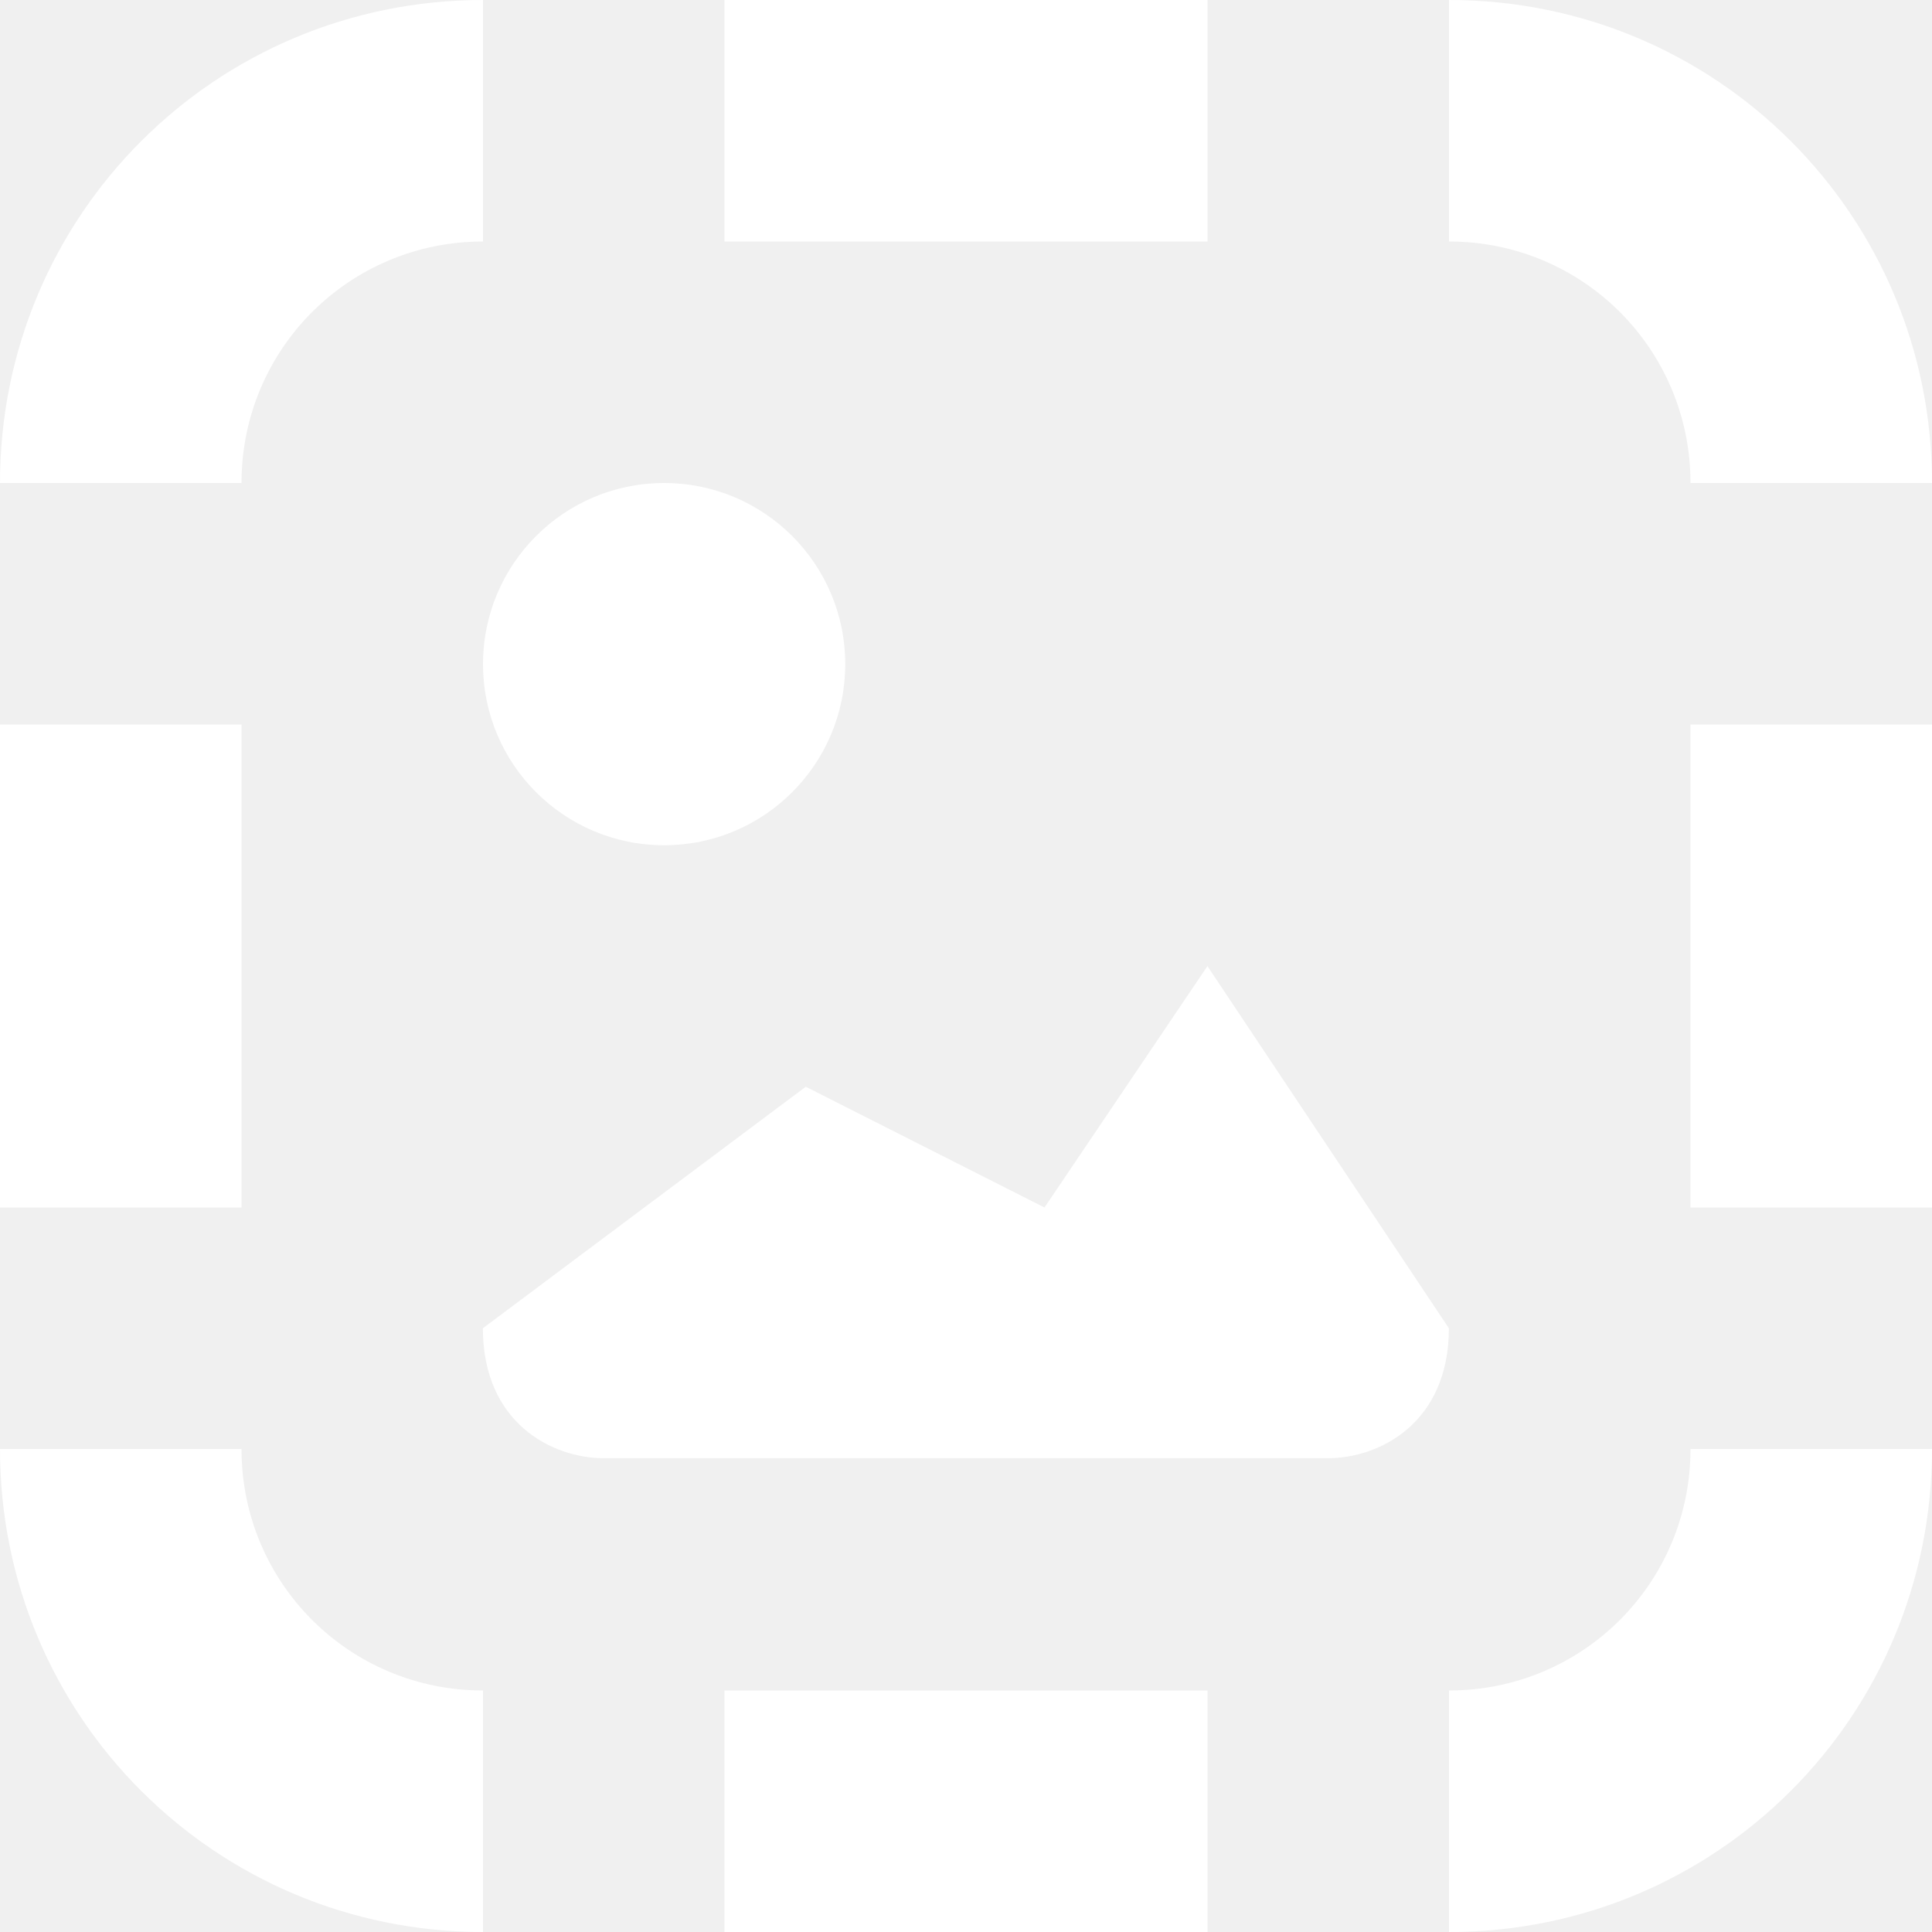
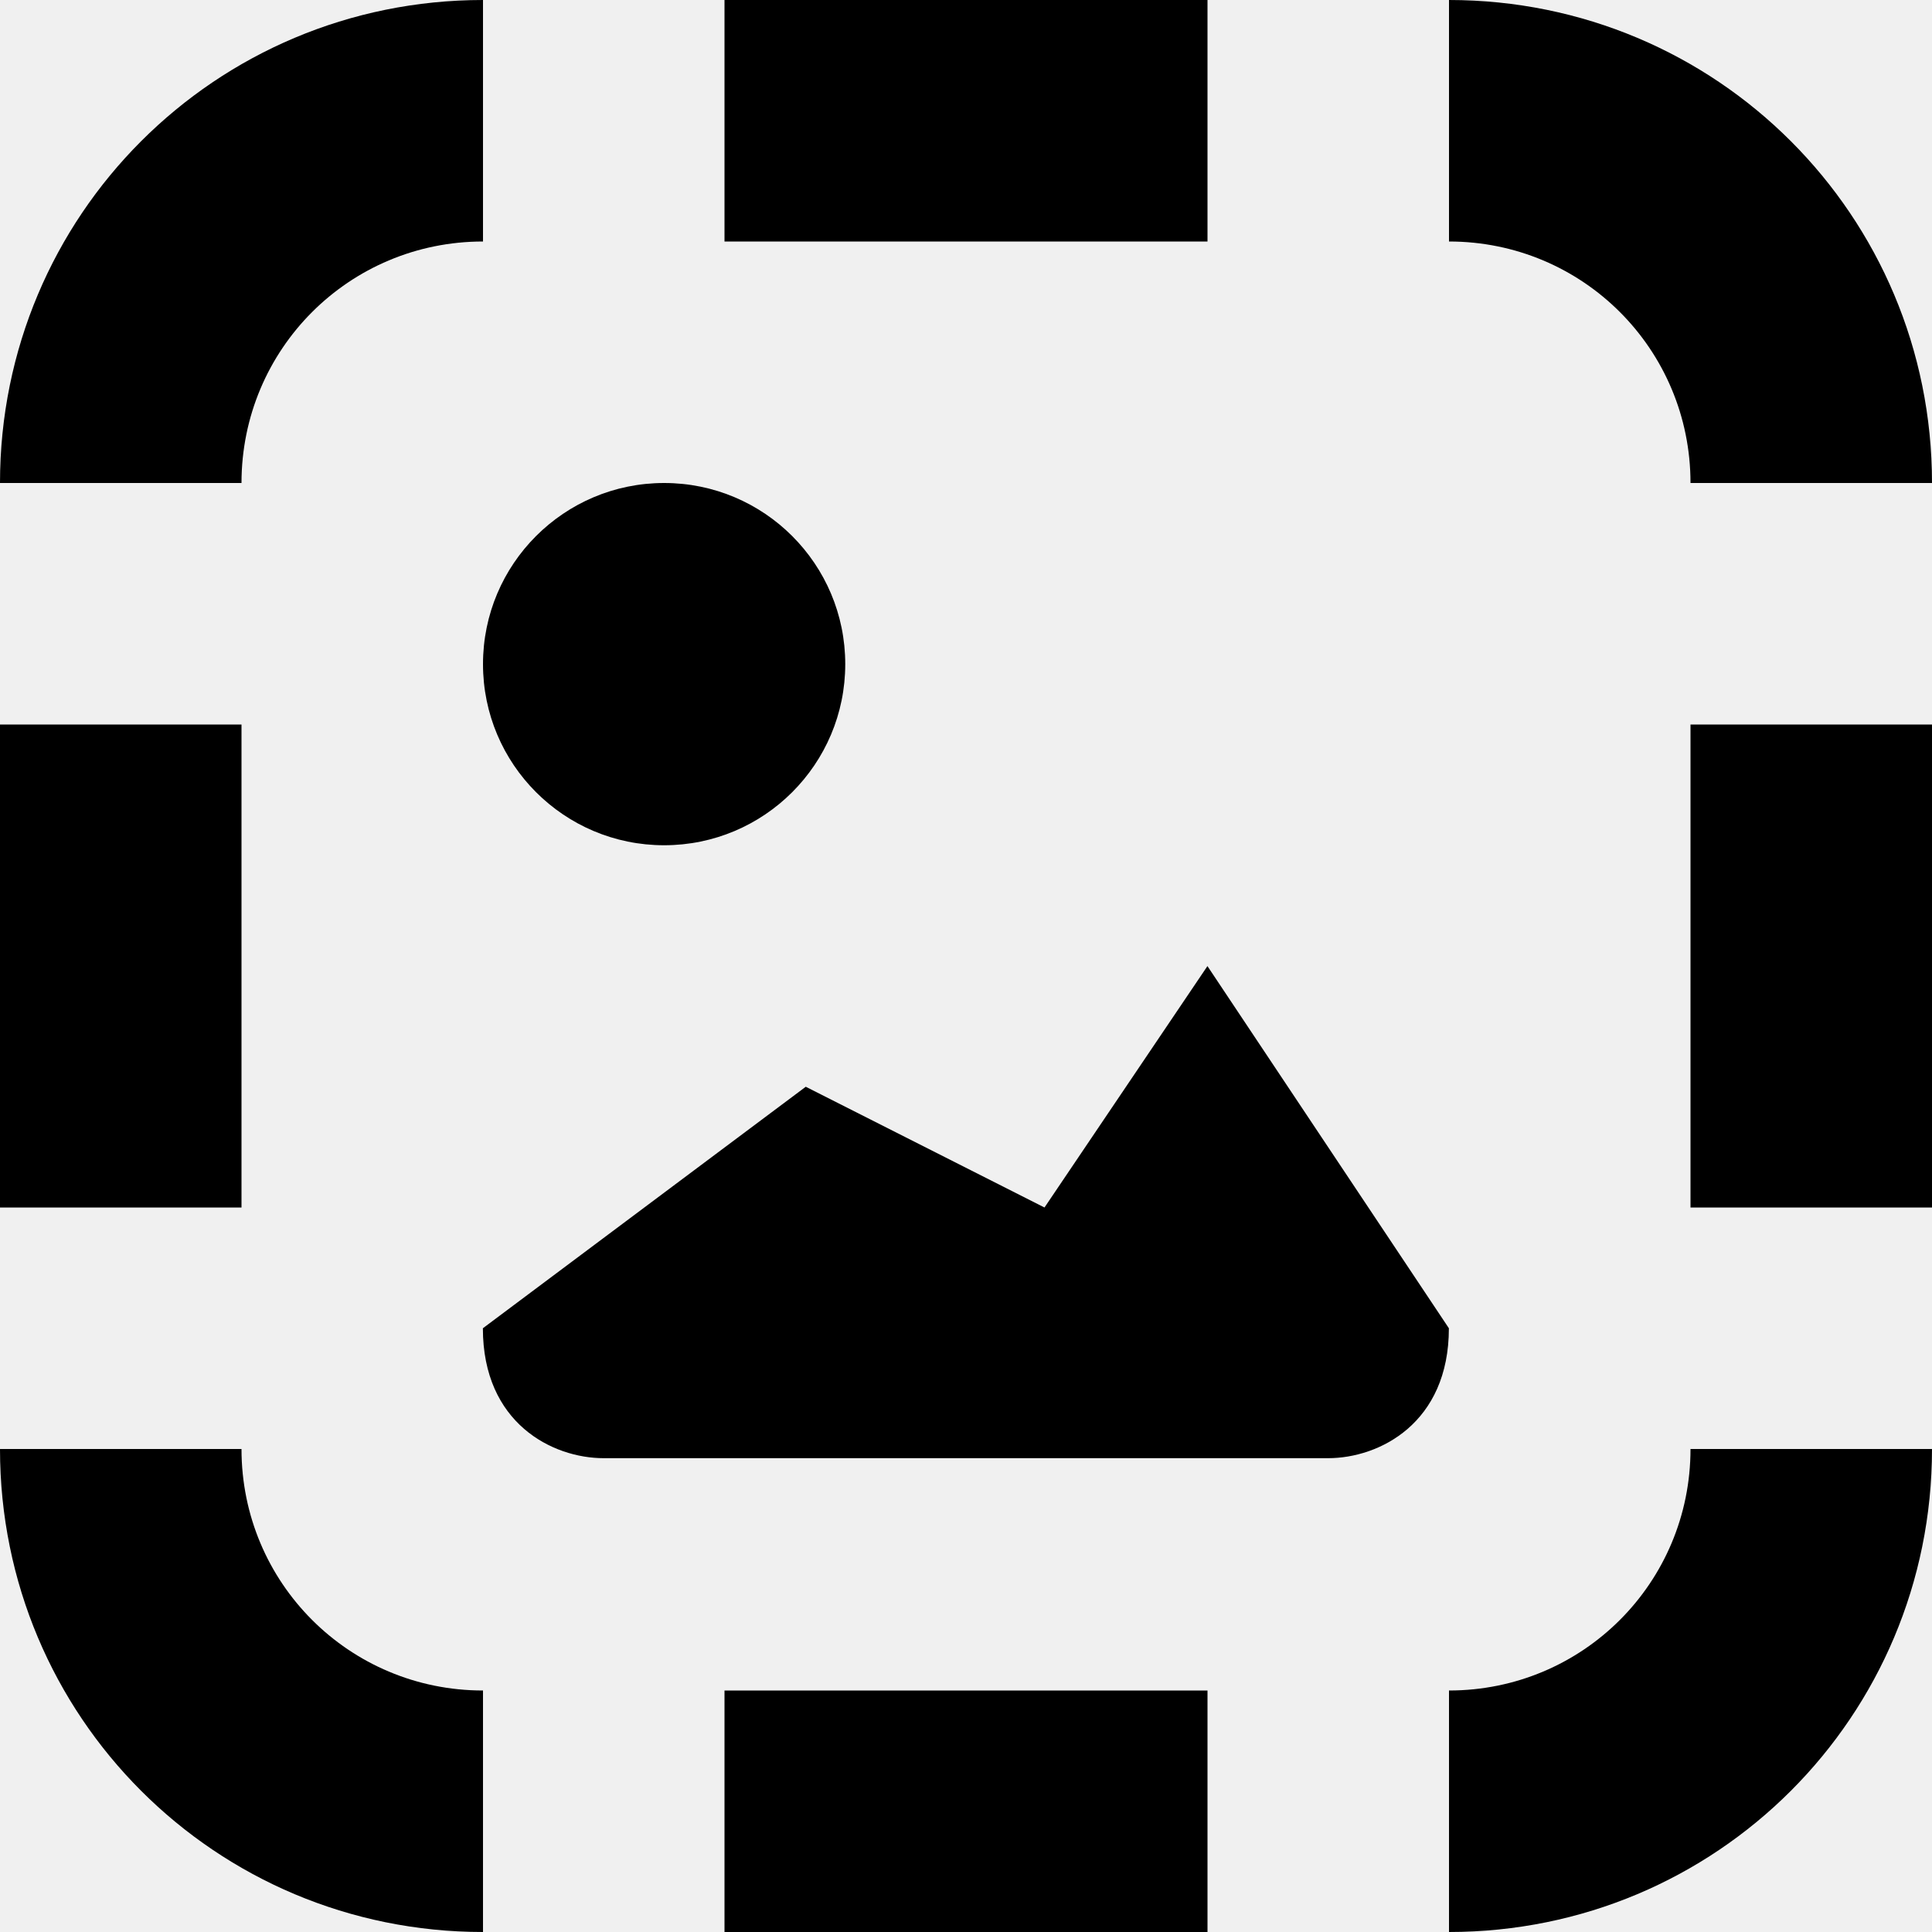
- <svg xmlns="http://www.w3.org/2000/svg" width="16" height="16" viewBox="0 0 16 16" fill="#ffffff">
+ <svg xmlns="http://www.w3.org/2000/svg" width="16" height="16" viewBox="0 0 16 16" fill="#000000">
  <path d="m4 0c-2.216 0-4 1.784-4 4h2c0-1.108 0.892-2 2-2v-2zm2 0v2h4v-2h-4zm6 0v2c1.108 0 2 0.892 2 2h2c0-2.216-1.784-4-4-4zm-6.5 4a1.5 1.5 0 0 0-1.5 1.5 1.5 1.5 0 0 0 1.5 1.5 1.5 1.5 0 0 0 1.5-1.5 1.5 1.5 0 0 0-1.5-1.5zm-5.5 2v4h2v-4h-2zm14 0v4h2v-4h-2zm-4 2-1.35 2-1.977-1-2.674 2c0 0.788 0.578 1.076 1 1.076h6c0.422 0 1-0.288 1-1.076l-2-3zm-10 4c0 2.216 1.784 4 4 4v-2c-1.108 0-2-0.892-2-2h-2zm14 0c0 1.108-0.892 2-2 2v2c2.216 0 4-1.784 4-4h-2zm-8 2v2h4v-2h-4z" />
</svg>
